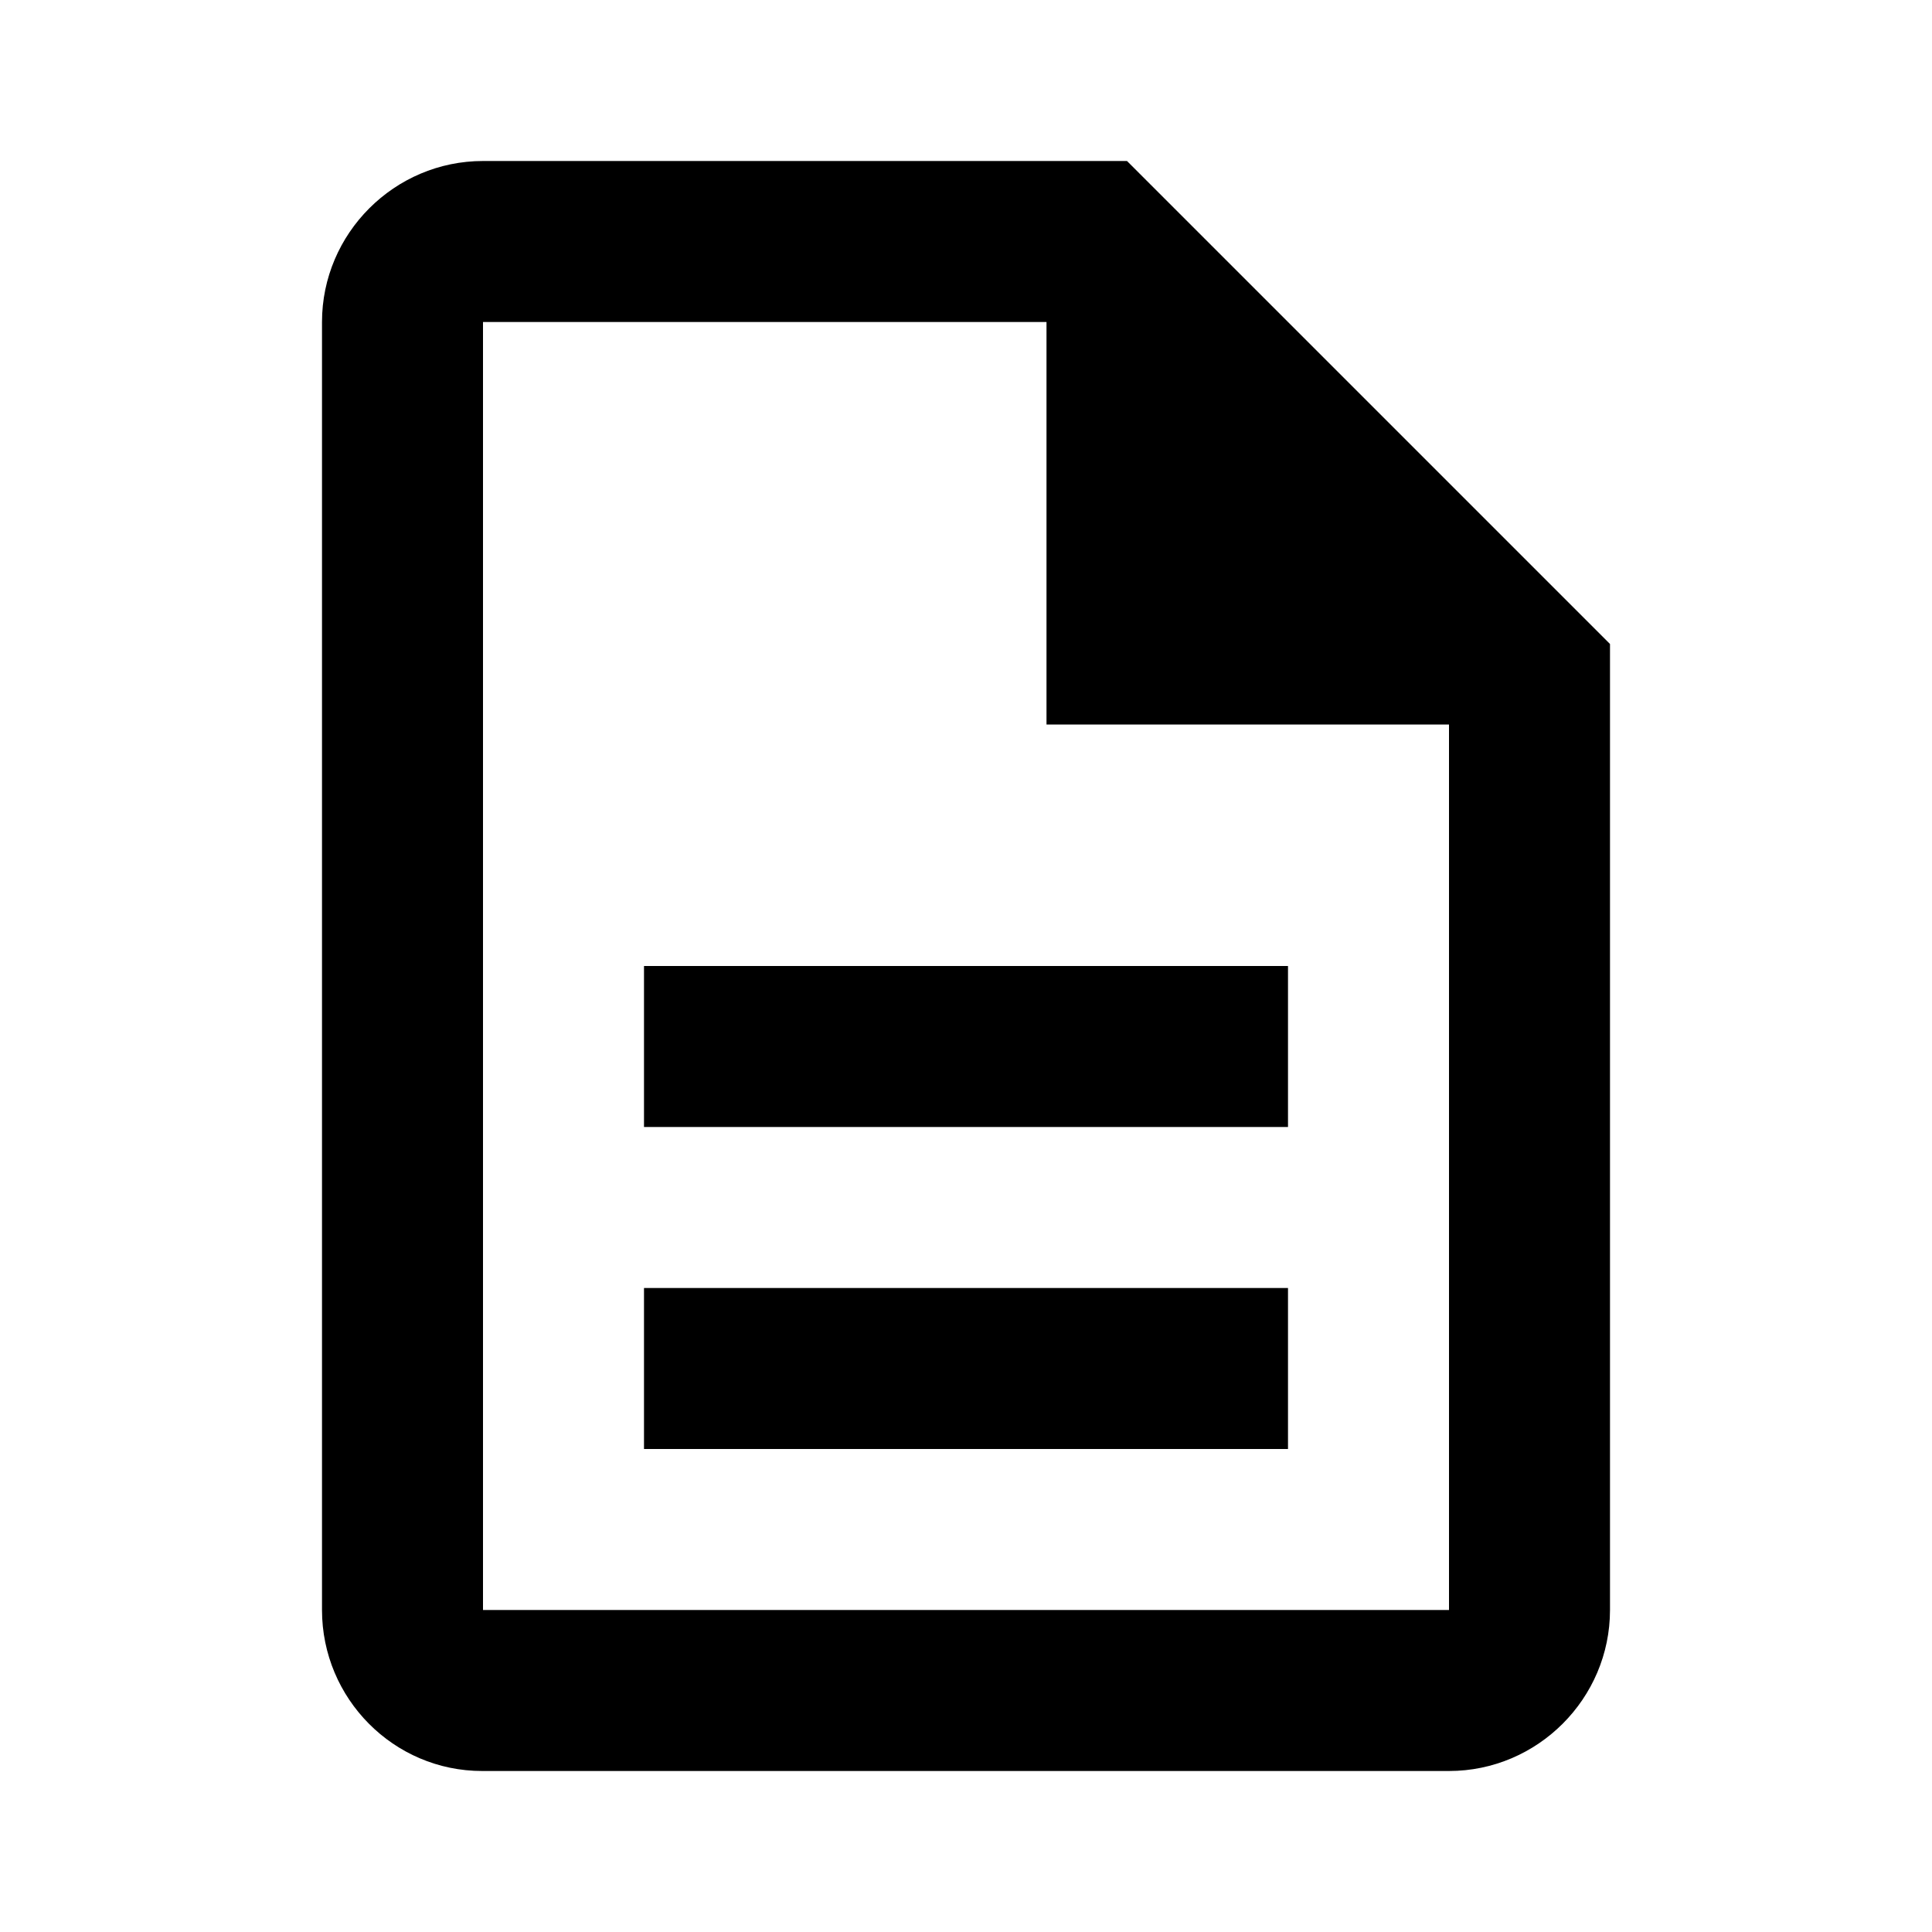
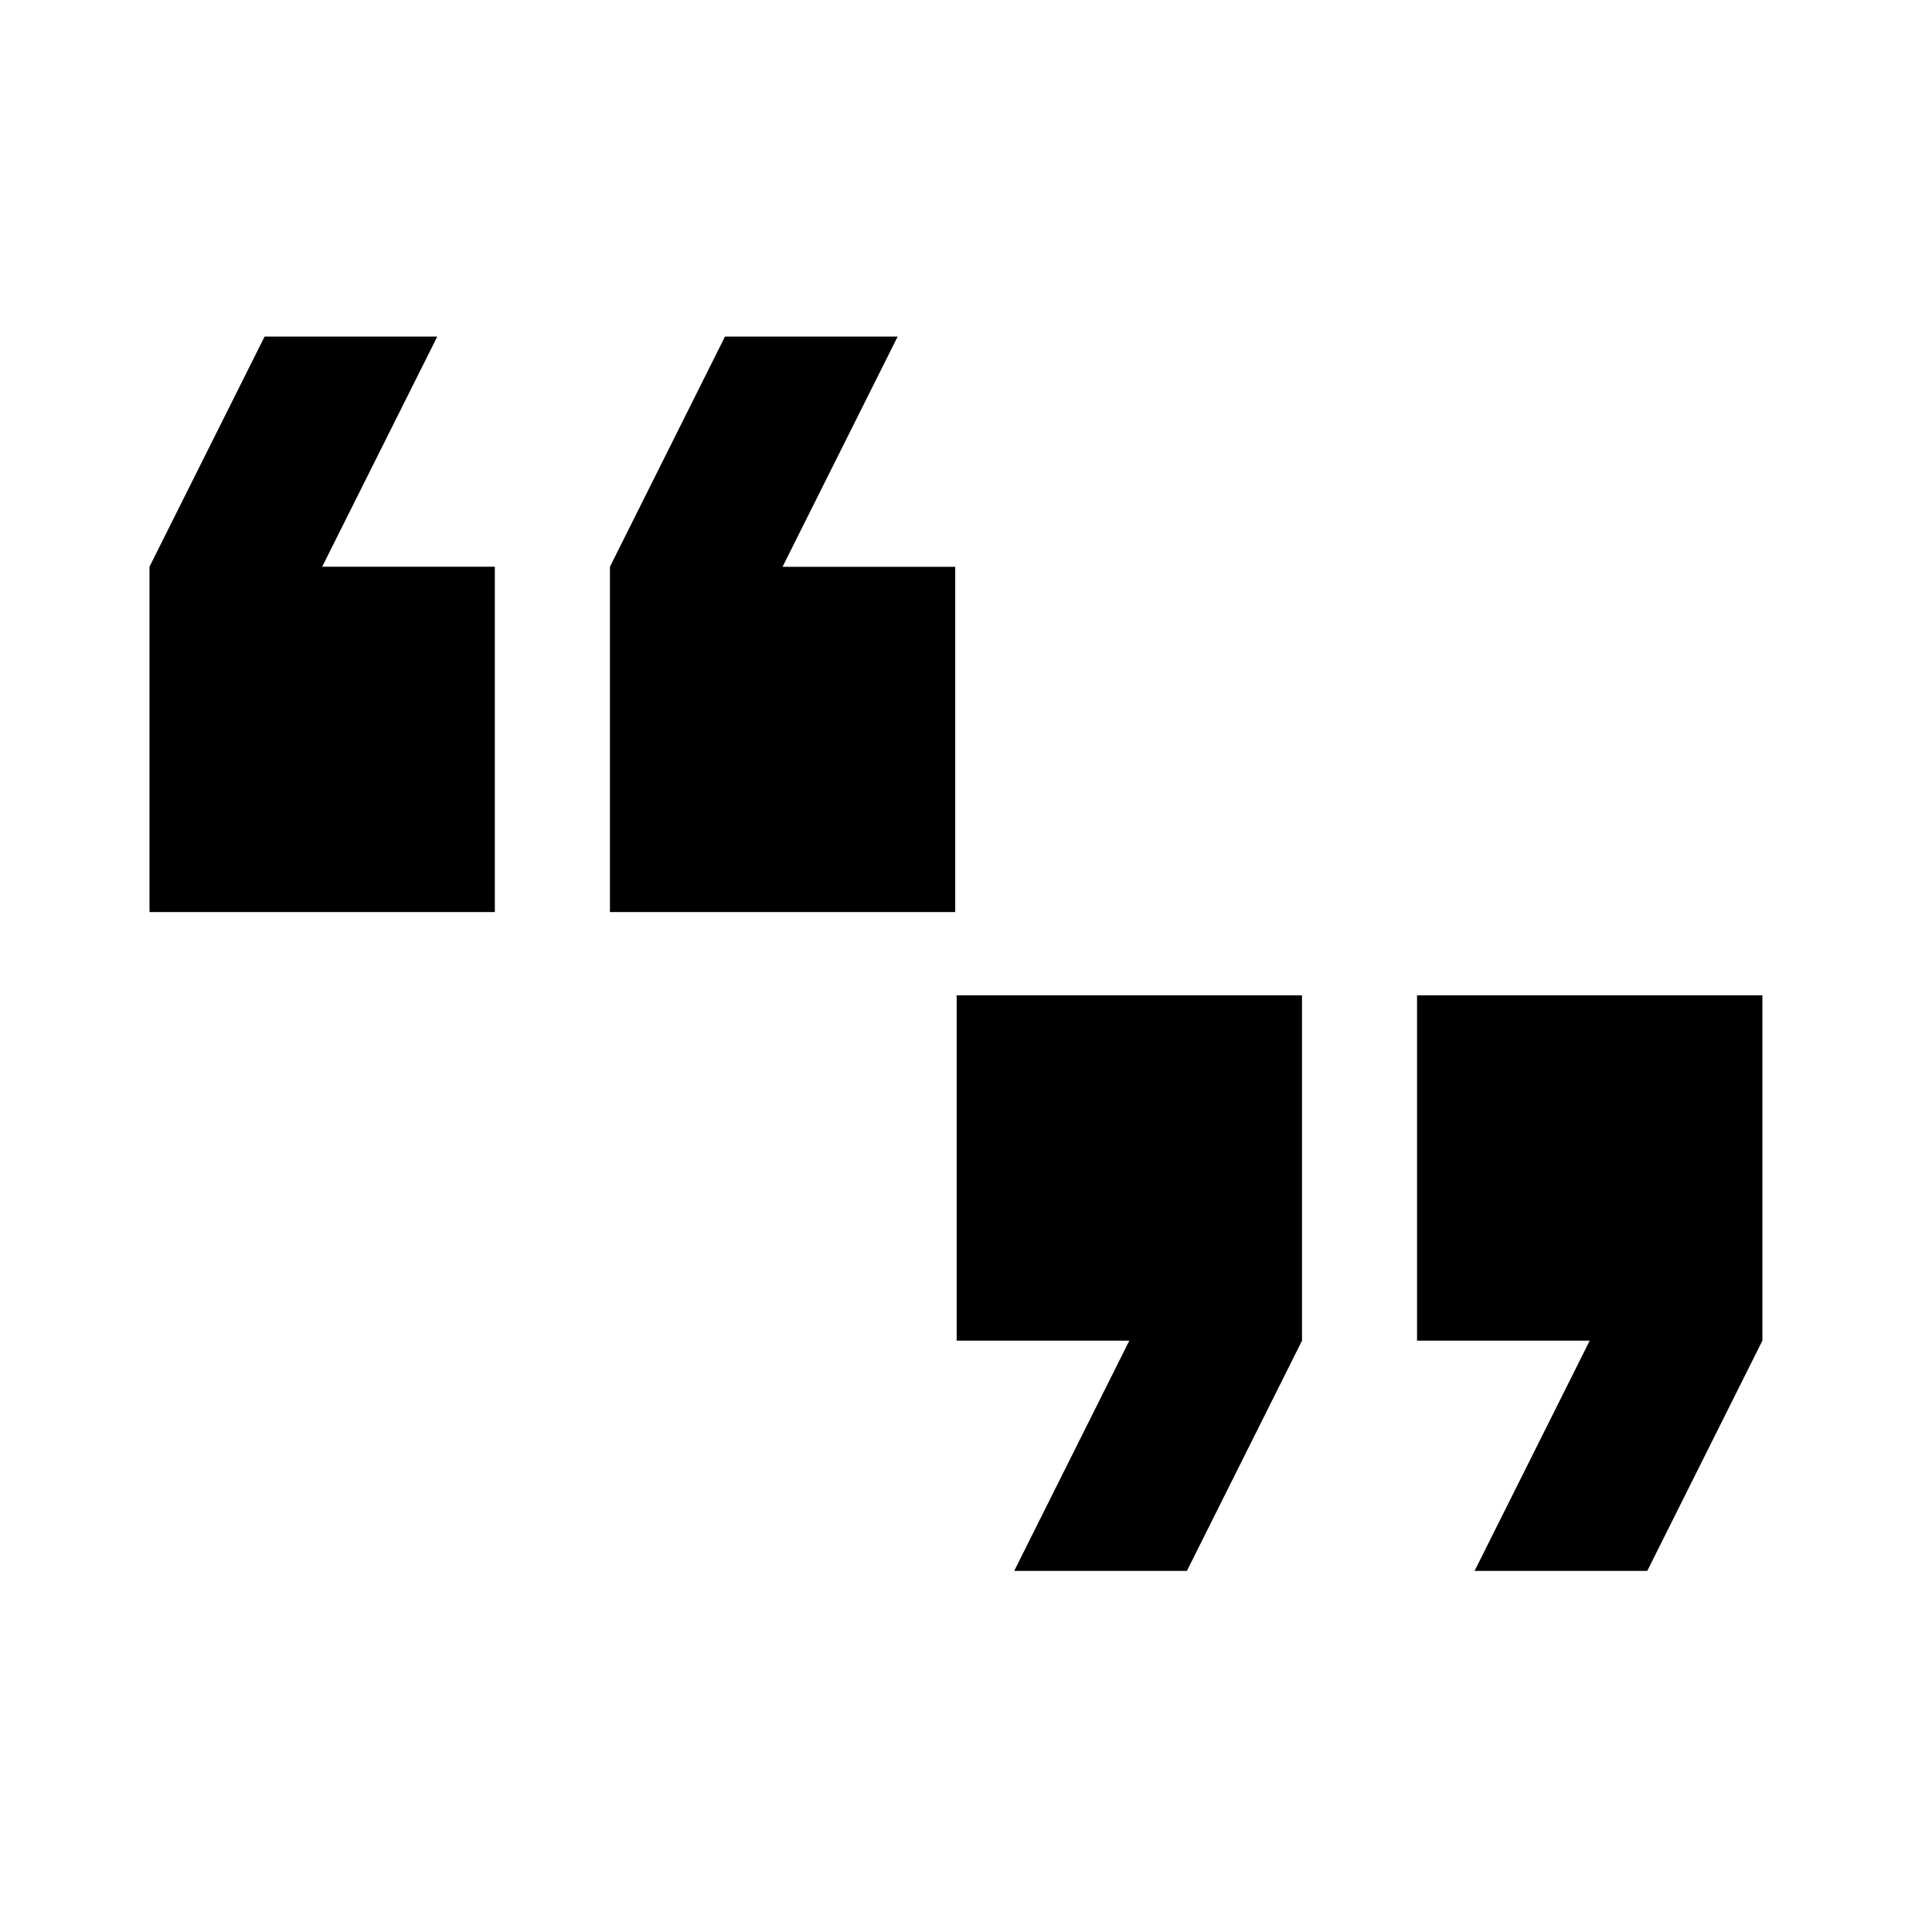
- <svg xmlns="http://www.w3.org/2000/svg" height="24" viewBox="0 0 24 24" width="24">
-   <path d="M8 16h8v2H8zm0-4h8v2H8zm6-10H6c-1.1 0-2 .9-2 2v16c0 1.1.89 2 1.99 2H18c1.1 0 2-.9 2-2V8l-6-6zm4 18H6V4h7v5h5v11z" />
+ <svg xmlns="http://www.w3.org/2000/svg" viewBox="0 0 24 24" height="24" width="24">
+   <defs id="defs8" />
+   <path style="stroke-width:0.715" id="path2" d="M 5.432,4.181 4.002,7.04 H 6.147 V 11.33 H 1.857 V 7.04 L 3.287,4.181 h 2.145 m 5.719,0 -1.43,2.86 H 11.866 V 11.33 H 7.577 V 7.04 L 9.006,4.181 Z" />
+   <path style="stroke-width:0.715" id="path2-3" d="m 18.318,19.514 1.43,-2.86 h -2.145 v -4.29 h 4.29 v 4.29 l -1.43,2.86 h -2.145 m -5.719,0 1.43,-2.86 h -2.145 v -4.29 h 4.29 v 4.29 l -1.43,2.86 z" />
</svg>
